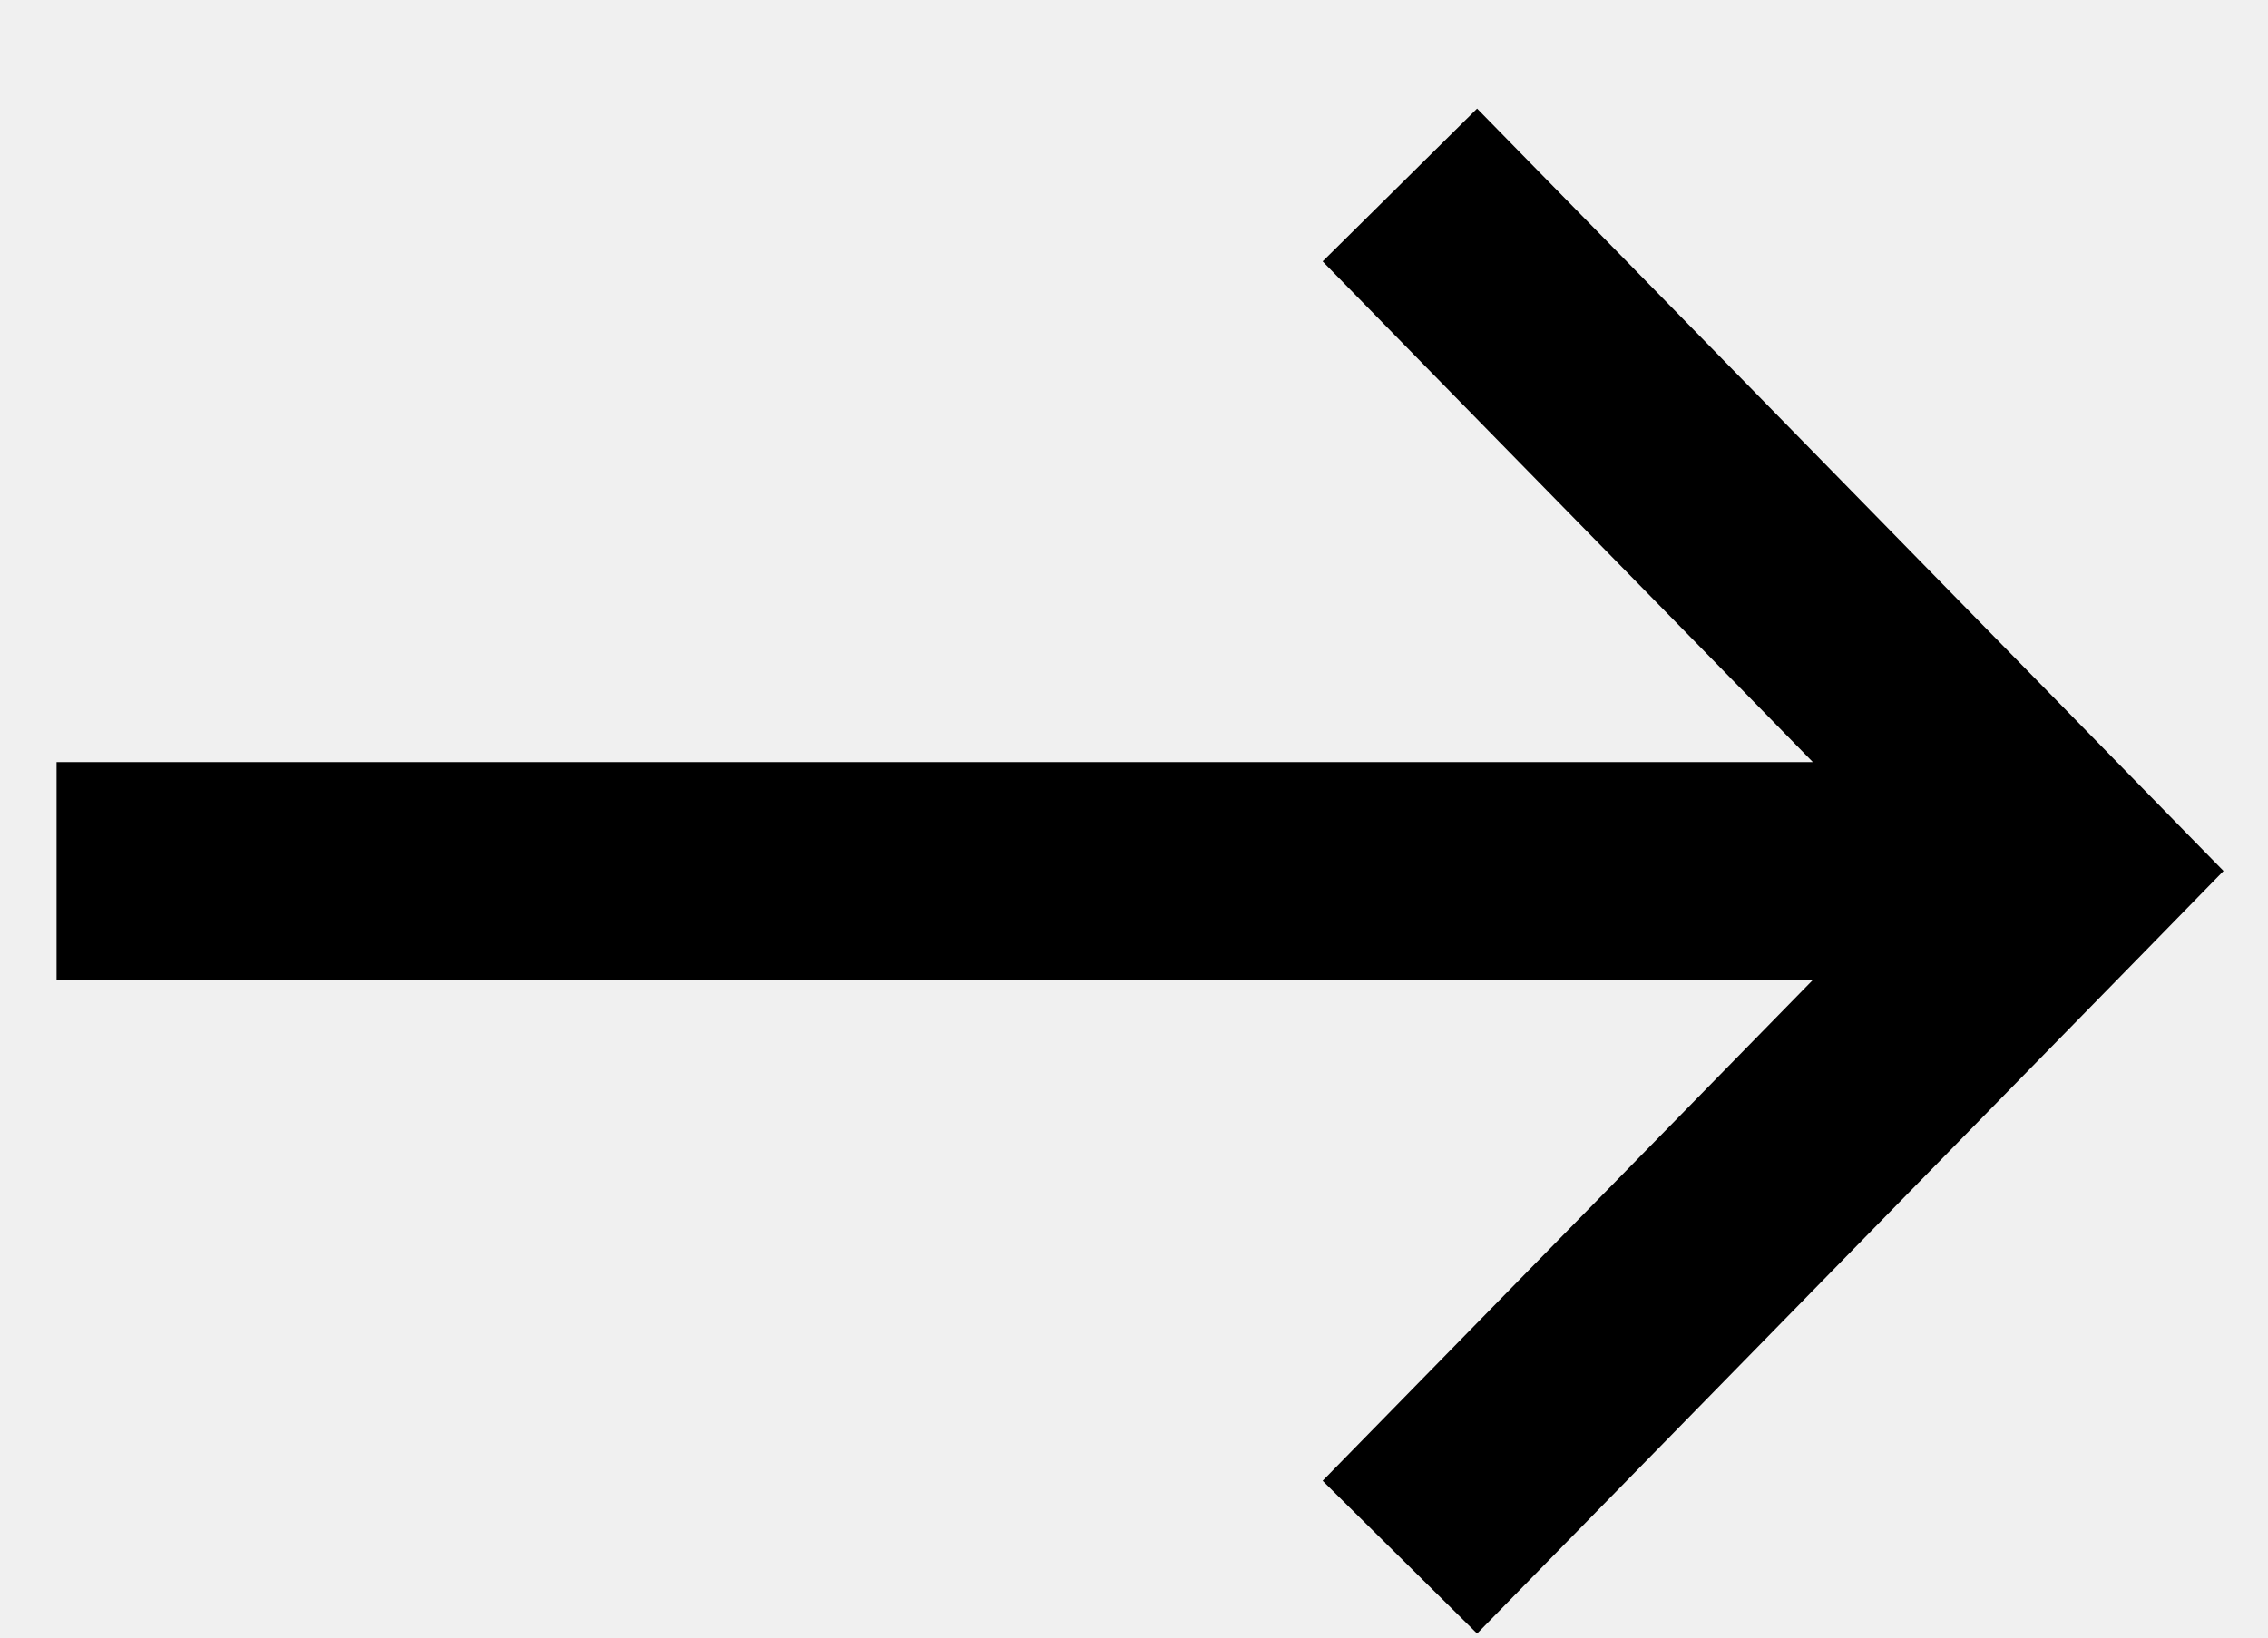
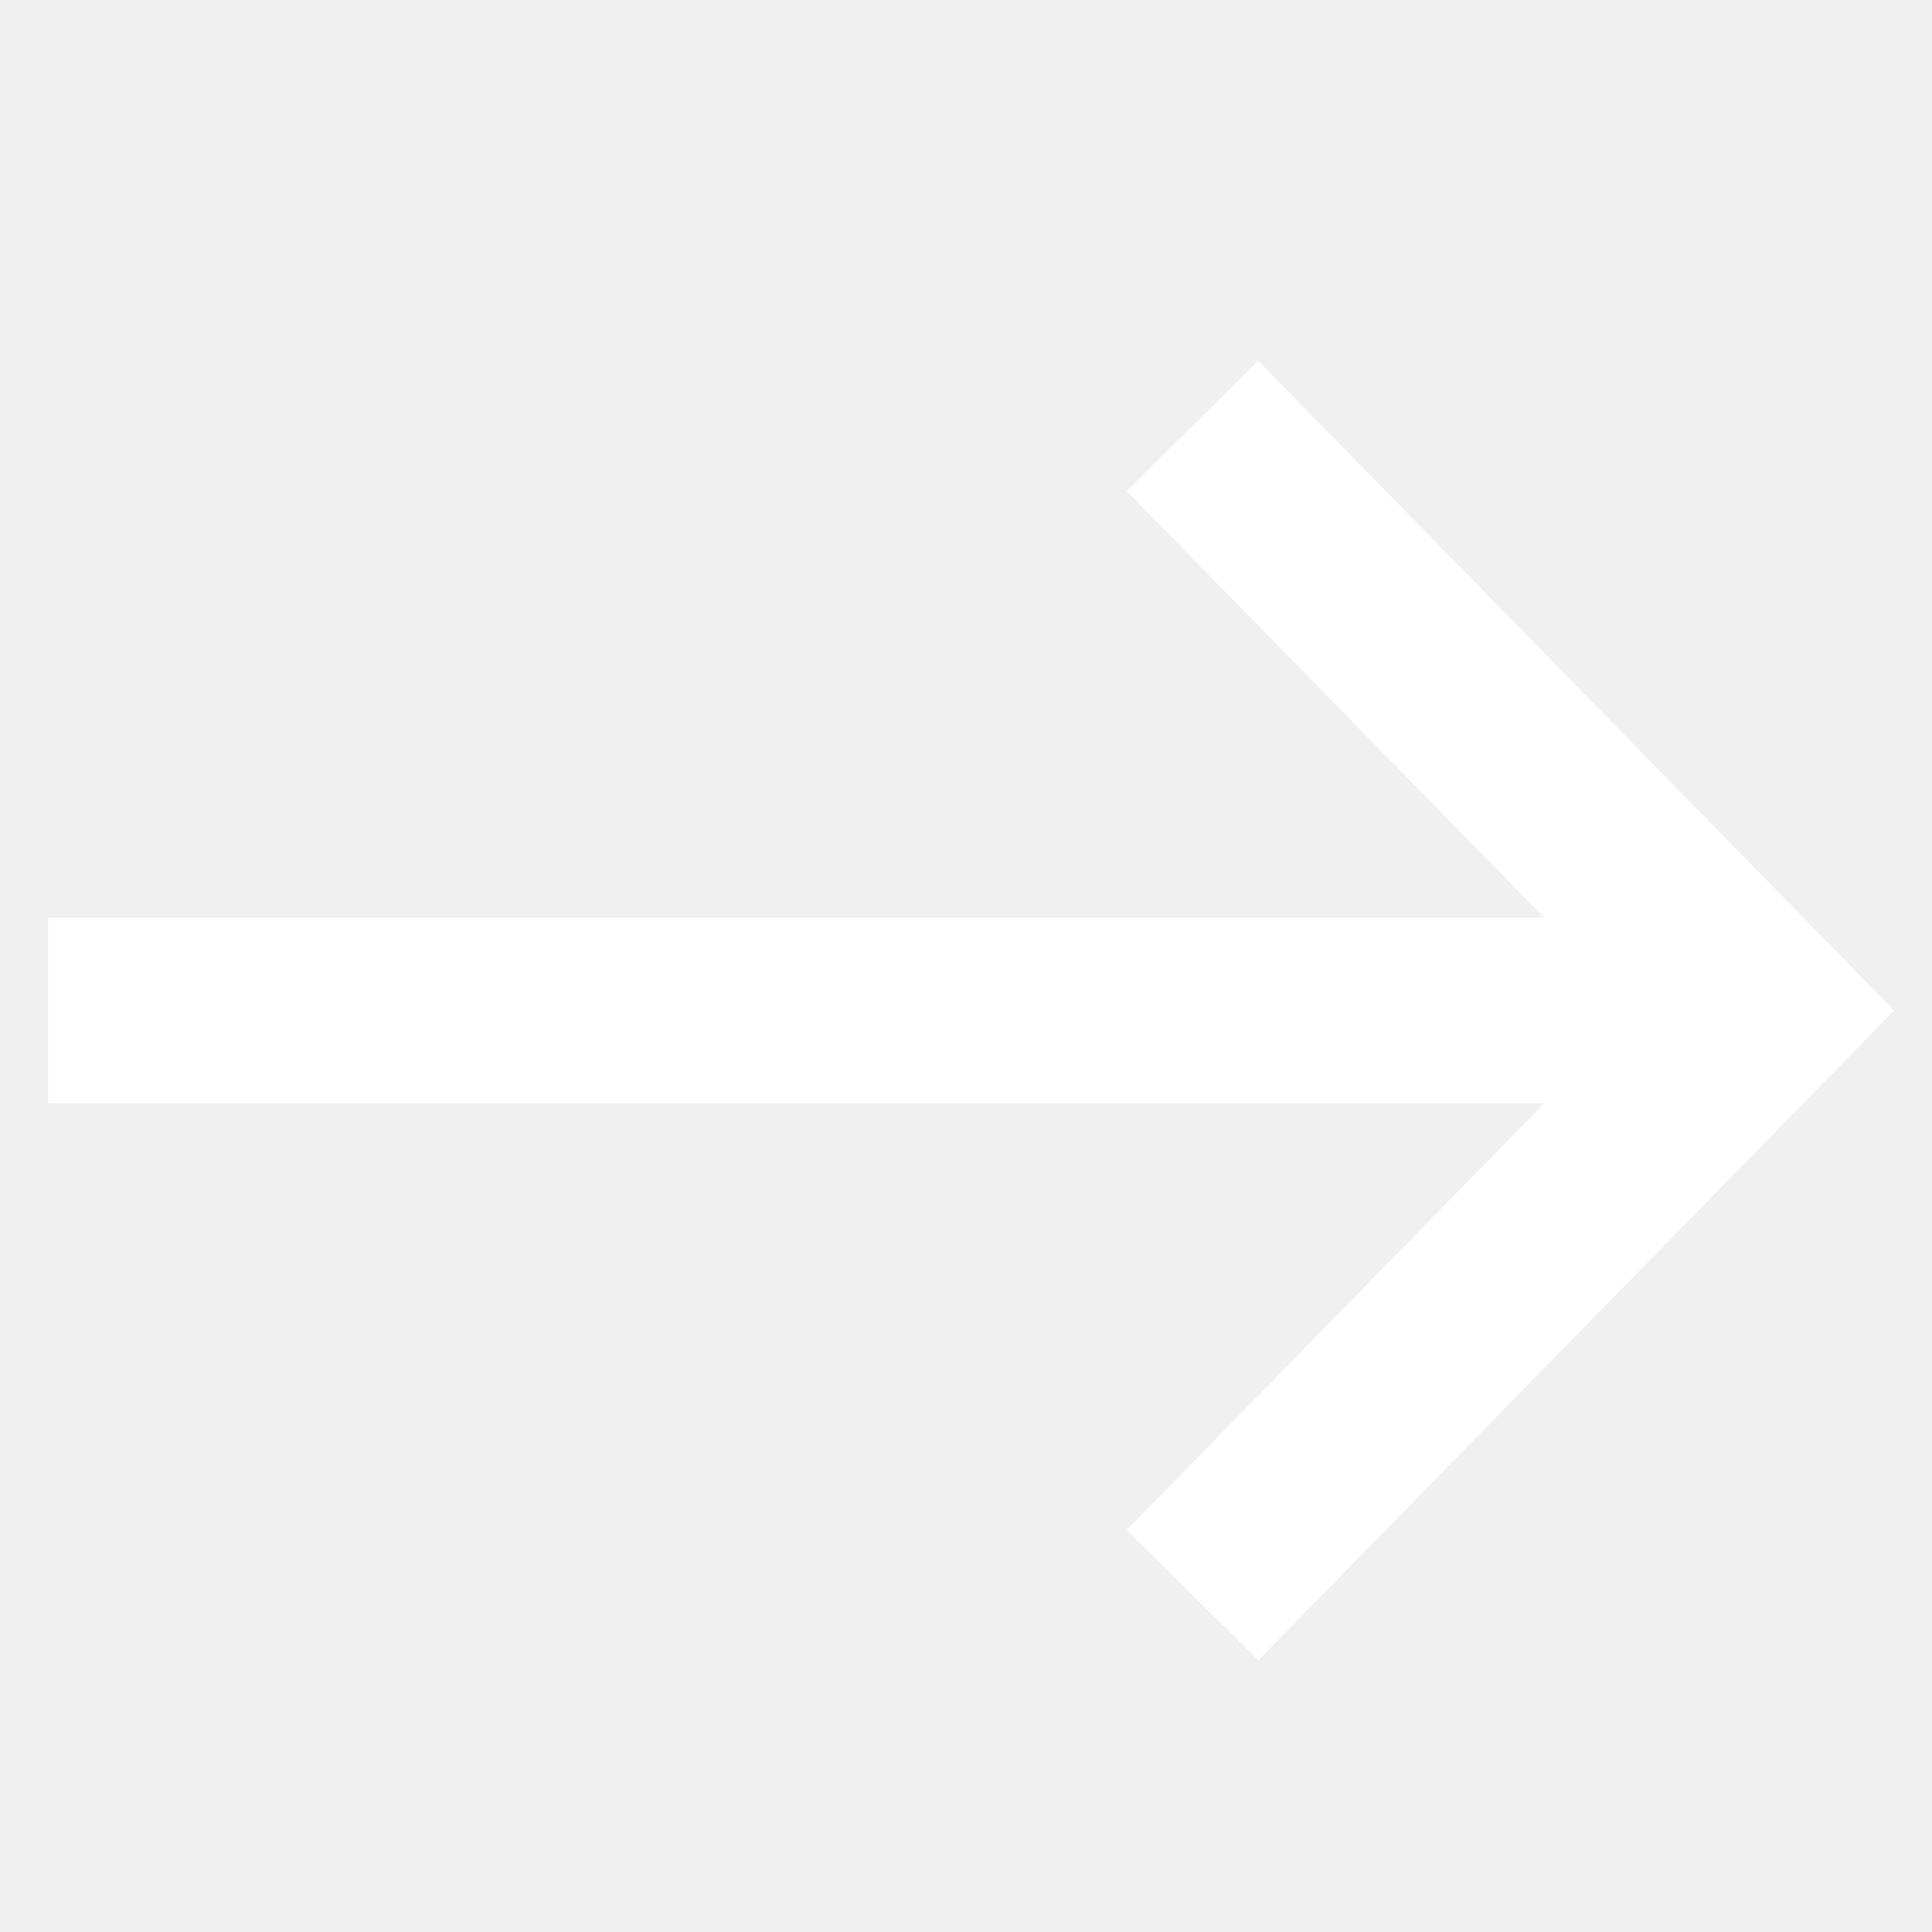
- <svg xmlns="http://www.w3.org/2000/svg" width="18" height="13" viewBox="0 0 18 13" fill="none">
-   <path d="M11.723 0.862L17.054 6.308L17.647 6.914L17.054 7.521L11.723 12.968L10.497 11.755L14.388 7.779H0.449V6.05H14.388L10.497 2.075L11.723 0.862H11.723Z" fill="black" />
+ <svg xmlns="http://www.w3.org/2000/svg" width="18" height="18" viewBox="0 0 18 13" fill="none">
+   <path d="M11.723 0.862L17.054 6.308L17.647 6.914L17.054 7.521L11.723 12.968L10.497 11.755L14.388 7.779H0.449V6.05H14.388L10.497 2.075L11.723 0.862H11.723Z" fill="white" />
</svg>
